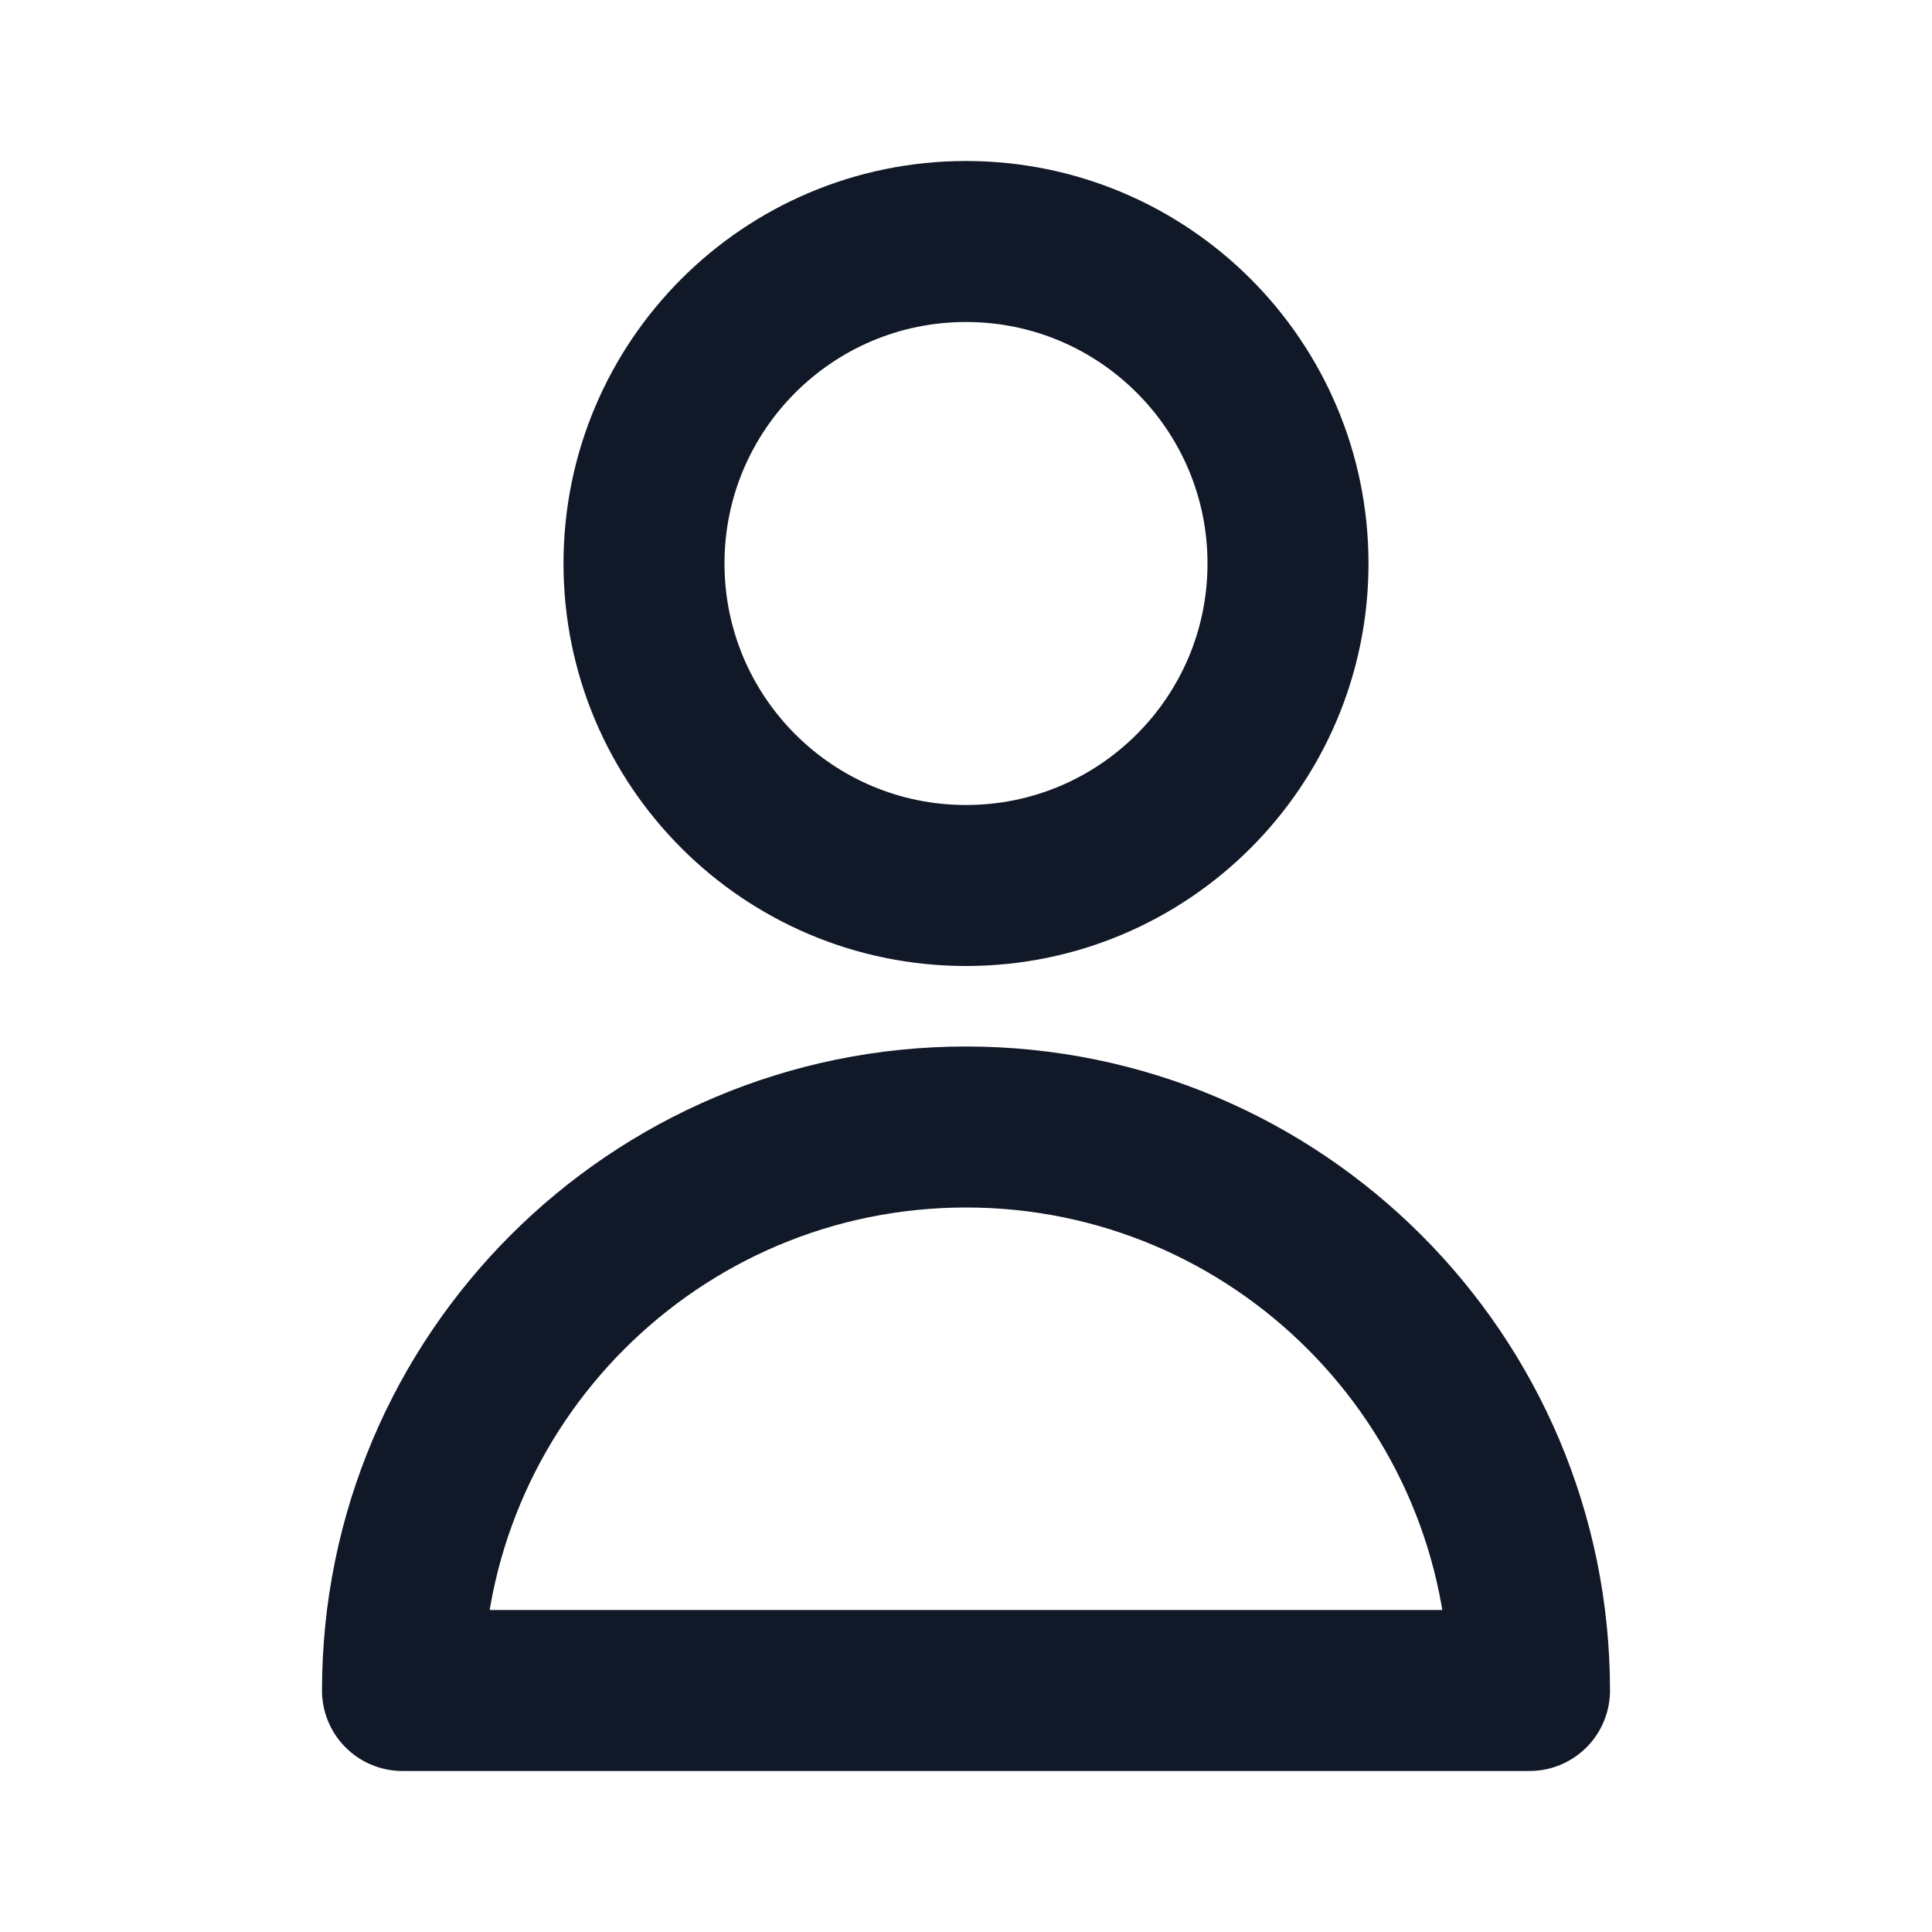
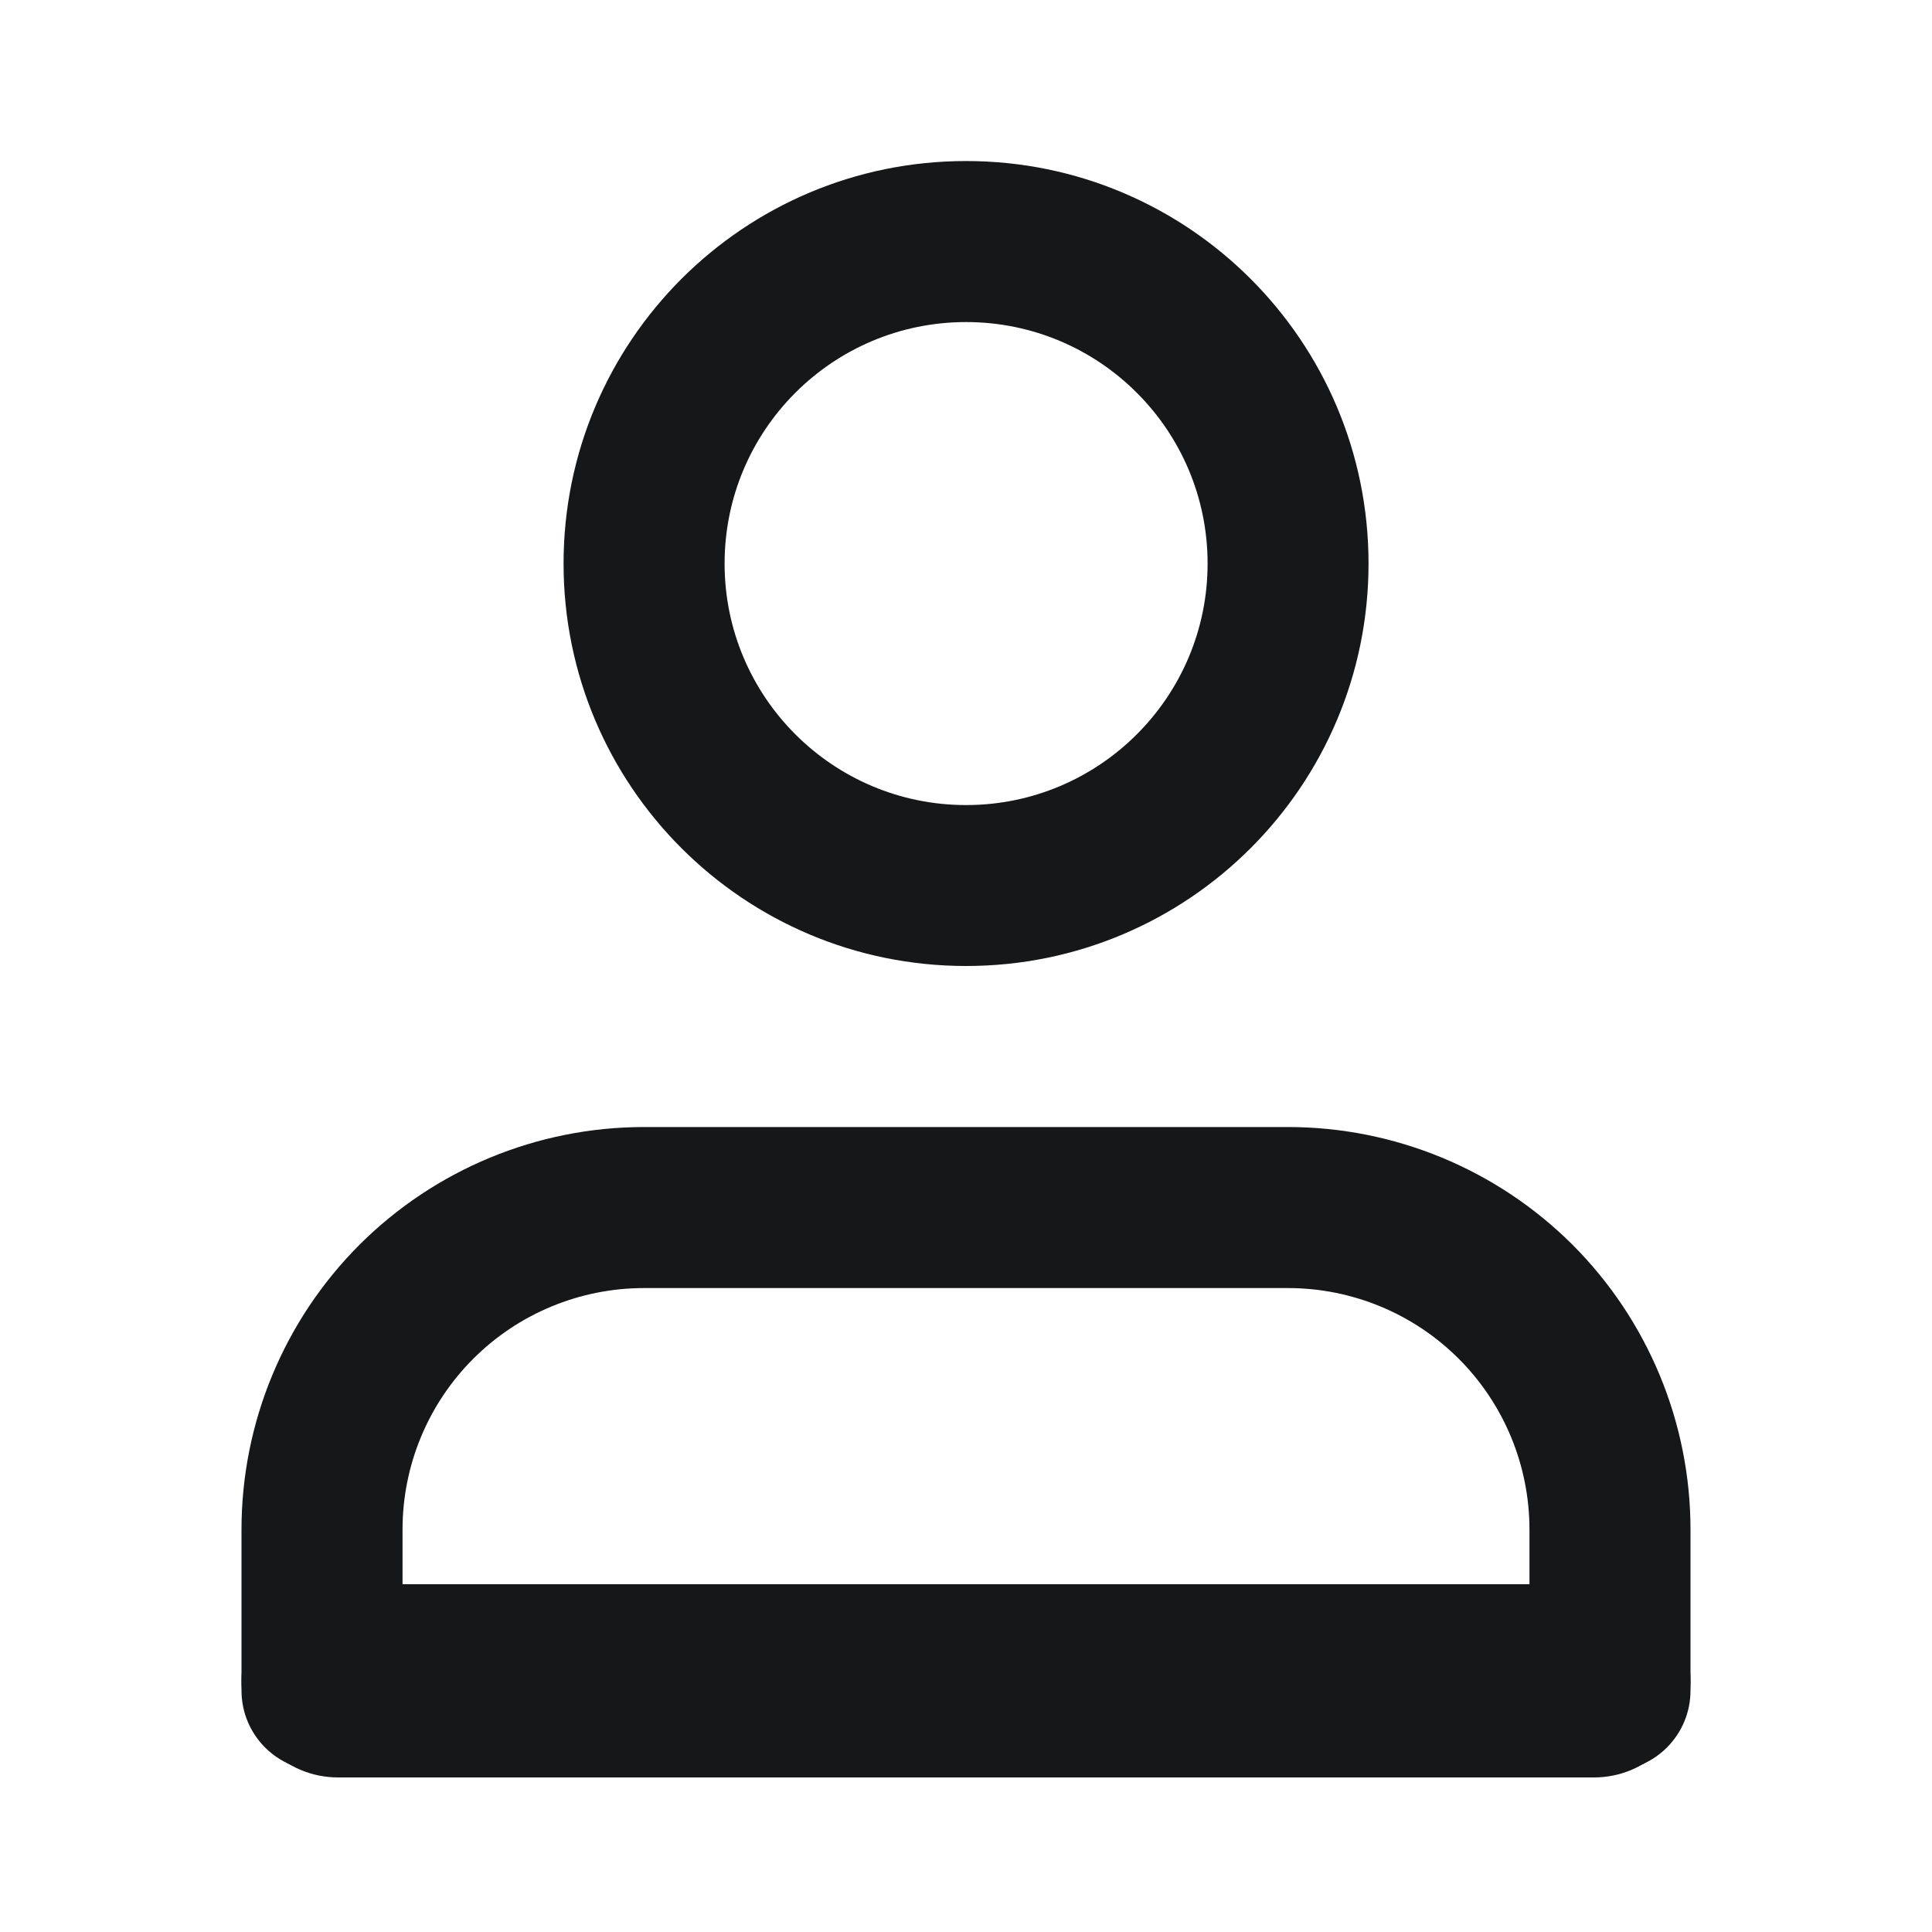
- <svg xmlns="http://www.w3.org/2000/svg" width="24" height="24" viewBox="0 0 24 24" fill="none">
-   <path d="M16 7C16 9.209 14.209 11 12 11C9.791 11 8 9.209 8 7C8 4.791 9.791 3 12 3C14.209 3 16 4.791 16 7Z" stroke="#111827" stroke-width="2" stroke-linecap="round" stroke-linejoin="round" />
-   <path d="M12 14C8.134 14 5 17.134 5 21H19C19 17.134 15.866 14 12 14Z" stroke="#111827" stroke-width="2" stroke-linecap="round" stroke-linejoin="round" />
+ <svg xmlns="http://www.w3.org/2000/svg" width="20" height="20" viewBox="0 0 20 20" fill="currentColor">
+   <path fill-rule="evenodd" clip-rule="evenodd" d="M3.72 12.887C4.502 12.106 5.562 11.667 6.667 11.667H13.333C14.438 11.667 15.498 12.106 16.28 12.887C17.061 13.669 17.5 14.729 17.5 15.834V17.5C17.5 17.961 17.127 18.334 16.667 18.334C16.206 18.334 15.833 17.961 15.833 17.5V15.834C15.833 15.171 15.57 14.535 15.101 14.066C14.632 13.597 13.996 13.334 13.333 13.334H6.667C6.004 13.334 5.368 13.597 4.899 14.066C4.43 14.535 4.167 15.171 4.167 15.834V17.5C4.167 17.961 3.794 18.334 3.333 18.334C2.873 18.334 2.5 17.961 2.5 17.5V15.834C2.5 14.729 2.939 13.669 3.72 12.887Z" fill="#161719" />
+   <path fill-rule="evenodd" clip-rule="evenodd" d="M2.5 17.4C2.5 16.848 2.948 16.4 3.5 16.4H16.5C17.052 16.4 17.5 16.848 17.5 17.4C17.5 17.953 17.052 18.4 16.5 18.4H3.5C2.948 18.4 2.5 17.953 2.5 17.4Z" fill="#161719" />
+   <path fill-rule="evenodd" clip-rule="evenodd" d="M10.001 3.334C8.62 3.334 7.501 4.453 7.501 5.834C7.501 7.214 8.62 8.334 10.001 8.334C11.381 8.334 12.501 7.214 12.501 5.834C12.501 4.453 11.381 3.334 10.001 3.334ZM5.834 5.834C5.834 3.532 7.699 1.667 10.001 1.667C12.302 1.667 14.167 3.532 14.167 5.834C14.167 8.135 12.302 10 10.001 10C7.699 10 5.834 8.135 5.834 5.834Z" fill="#161719" />
</svg>
